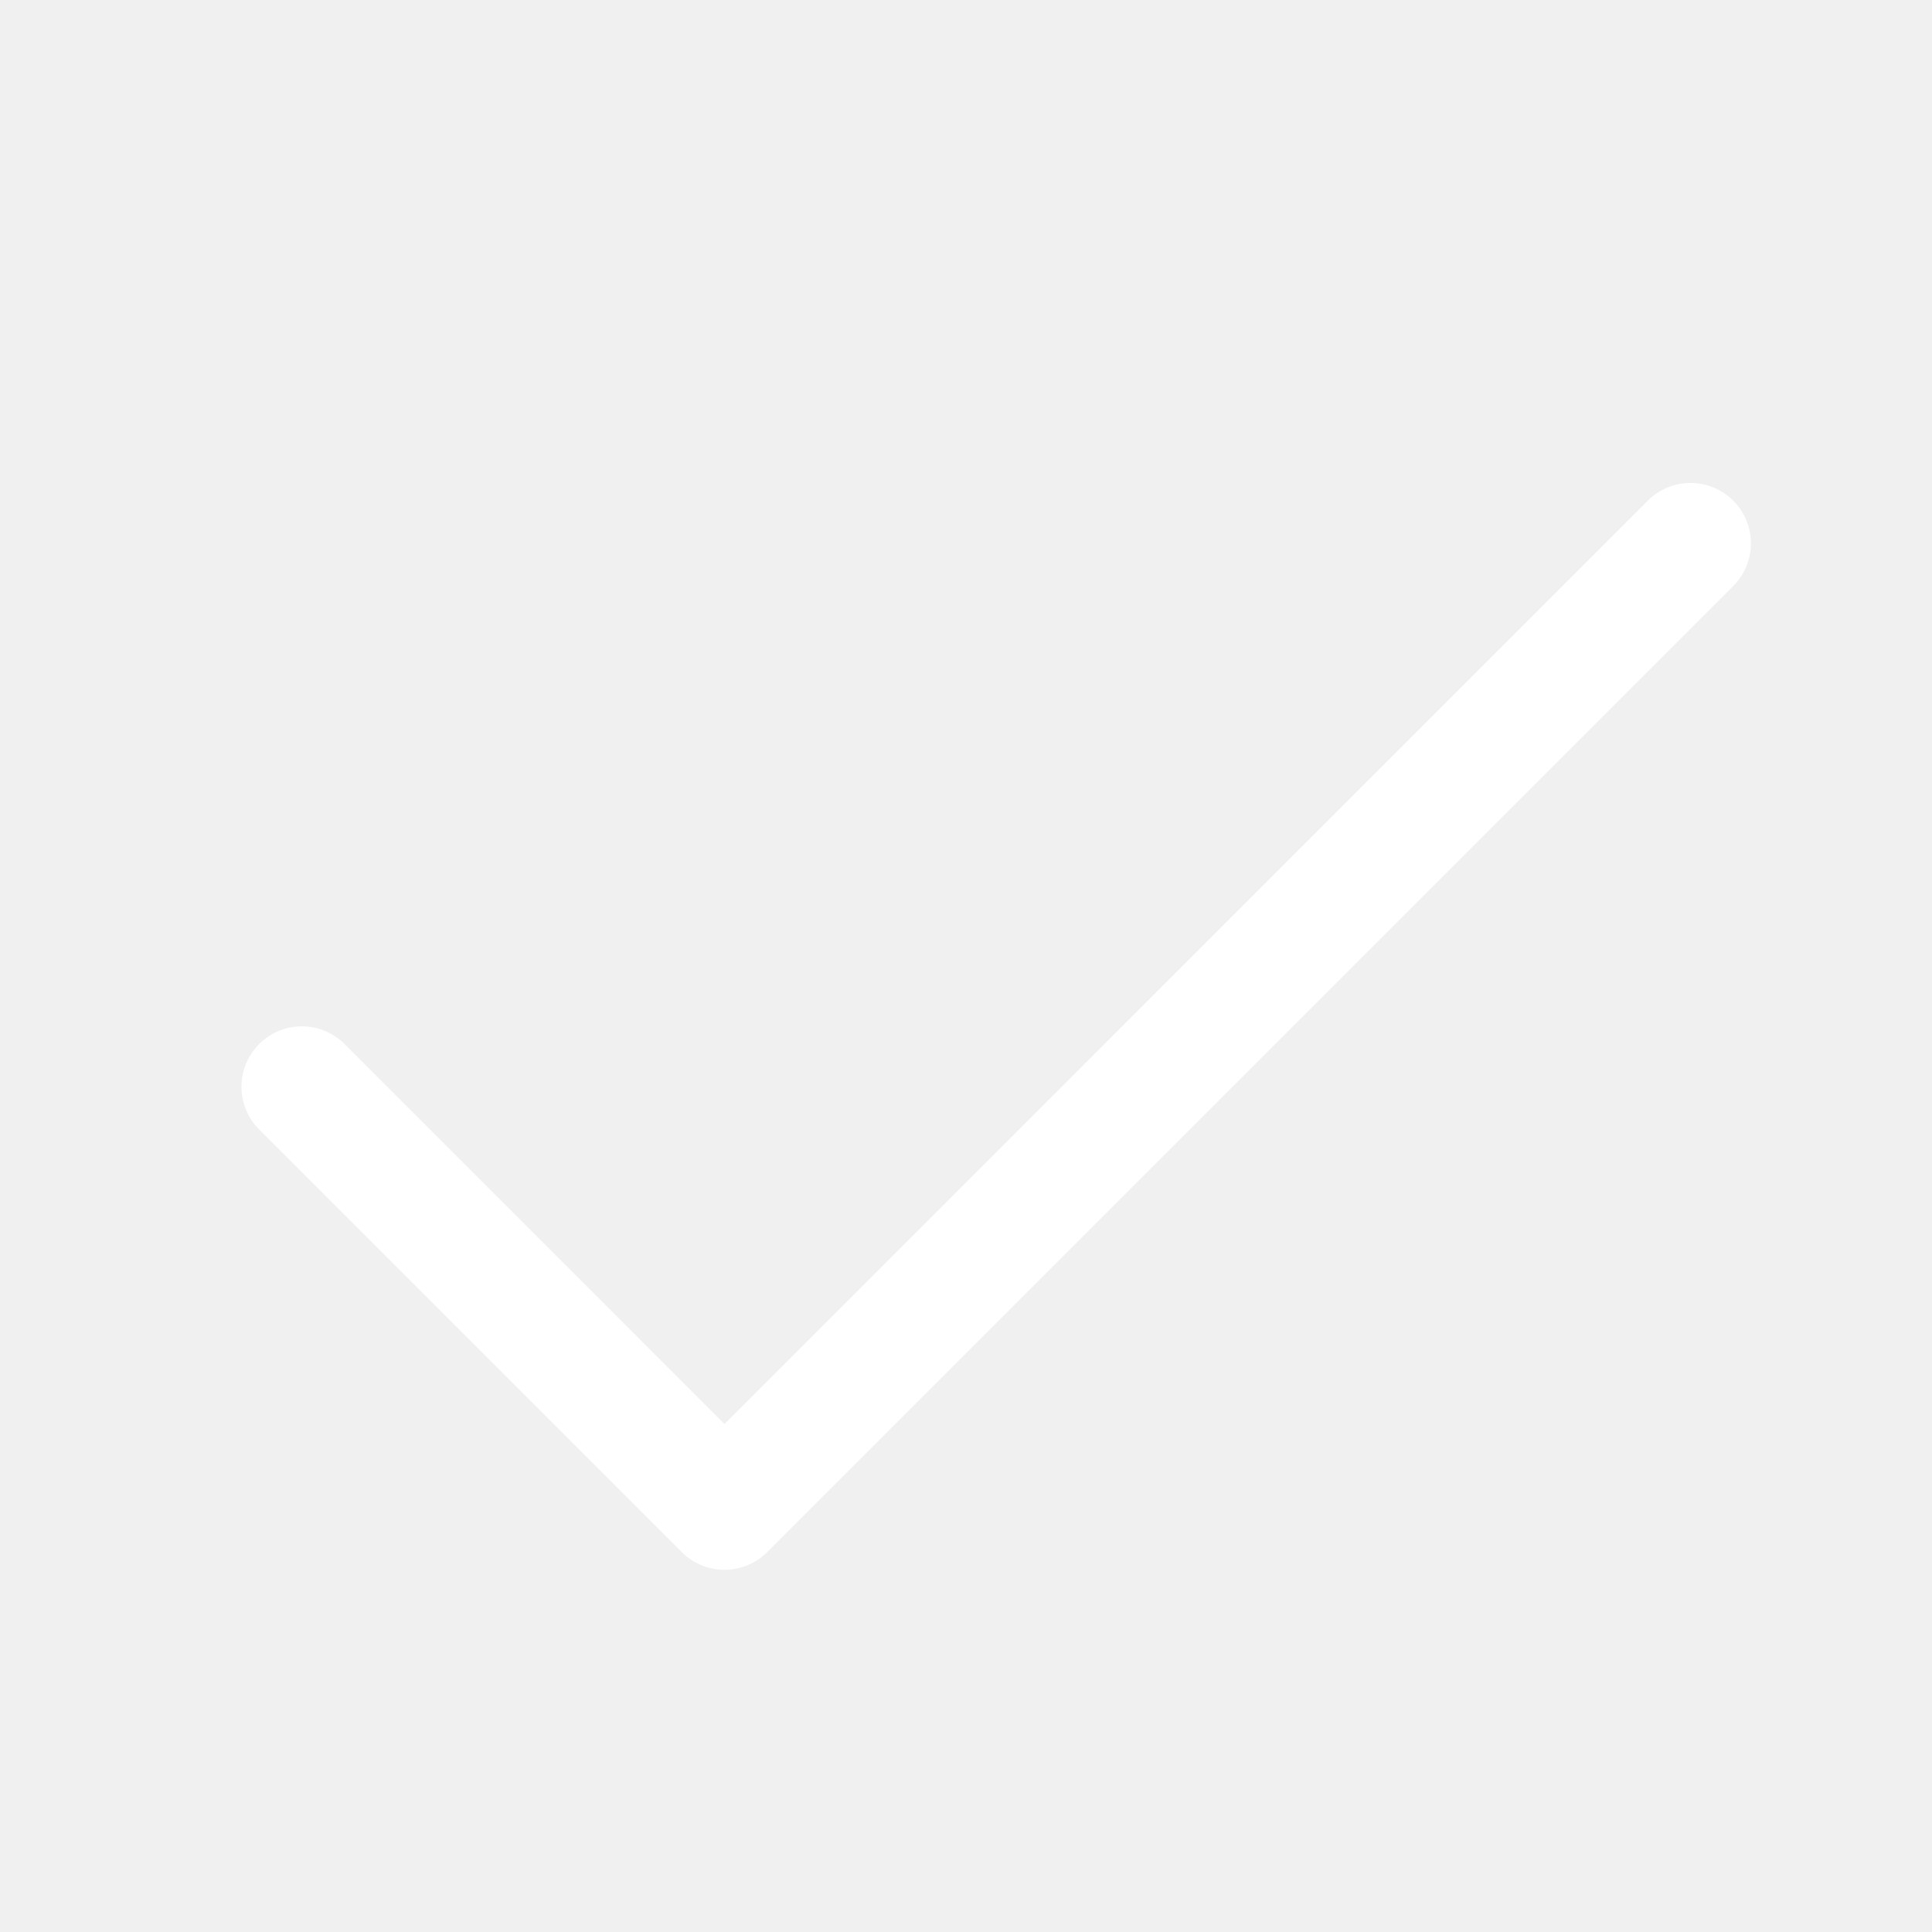
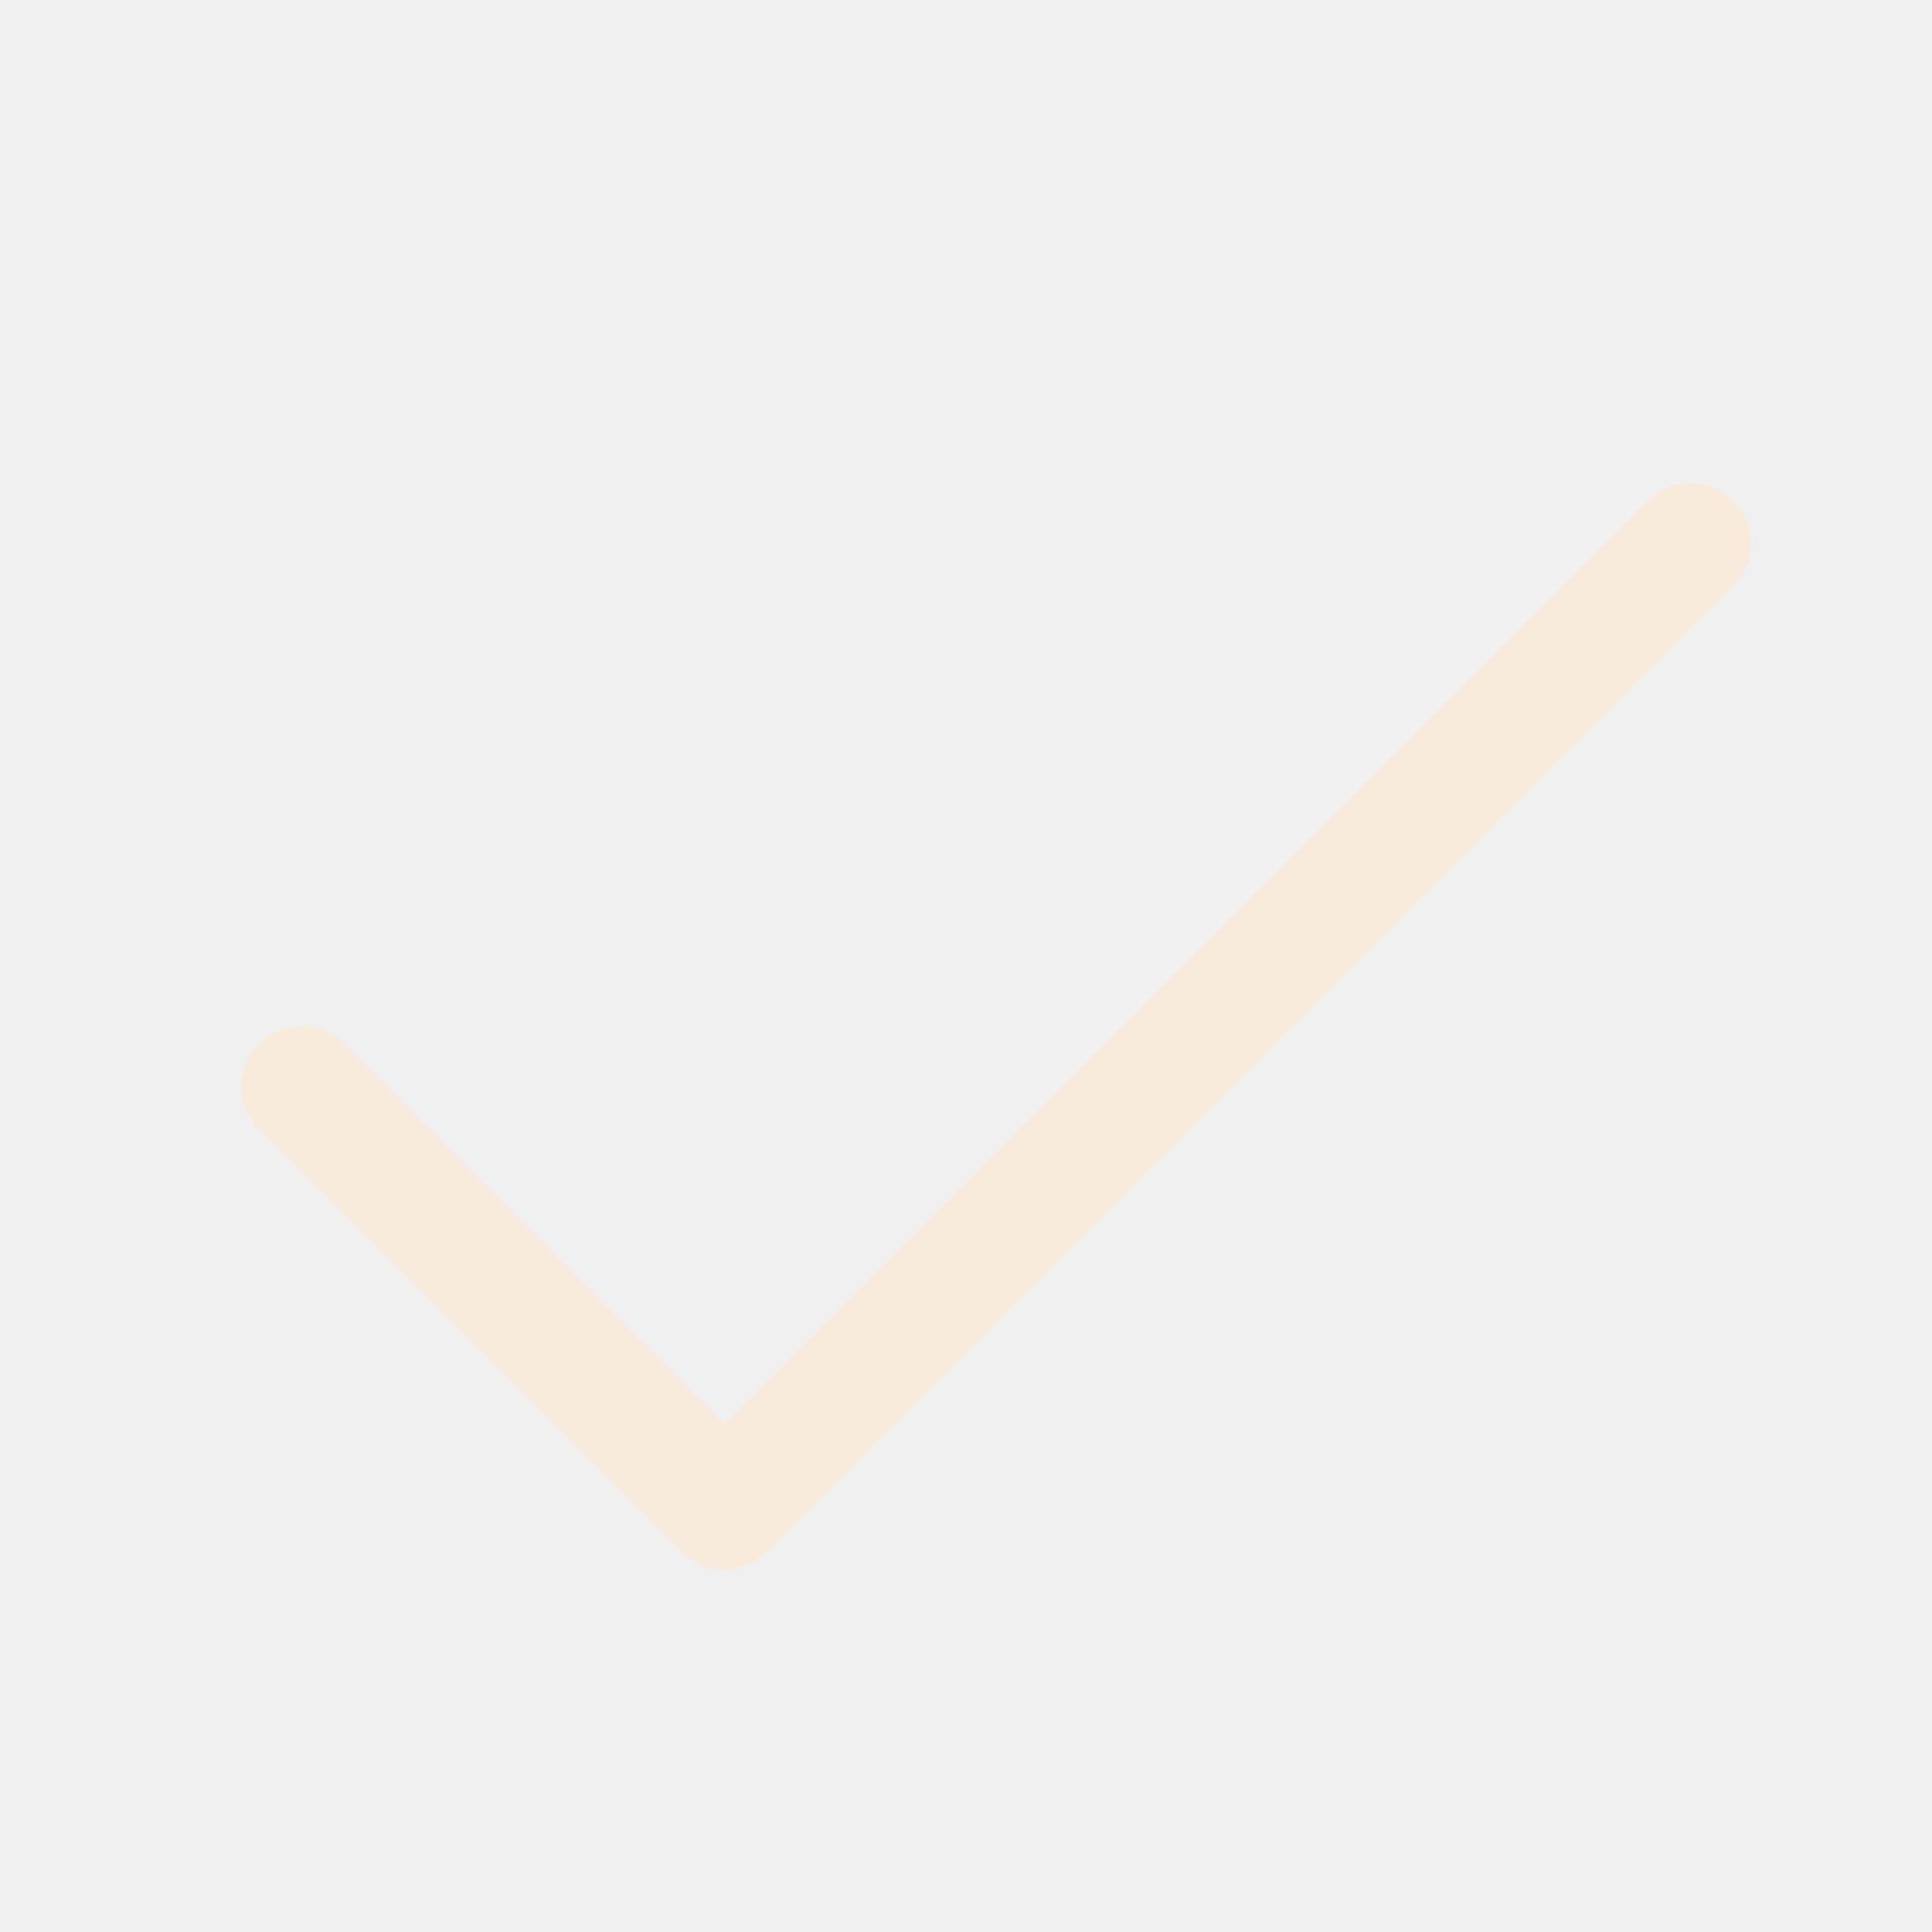
- <svg xmlns="http://www.w3.org/2000/svg" width="32" height="32" fill="#ffffff" viewBox="0 0 256 256">
+ <svg xmlns="http://www.w3.org/2000/svg" width="32" height="32" fill="#F9EBDC" viewBox="0 0 256 256">
  <path d="M229.66,77.66l-128,128a8,8,0,0,1-11.32,0l-56-56a8,8,0,0,1,11.32-11.32L96,188.69,218.34,66.34a8,8,0,0,1,11.32,11.32Z">
    </path>
</svg>
